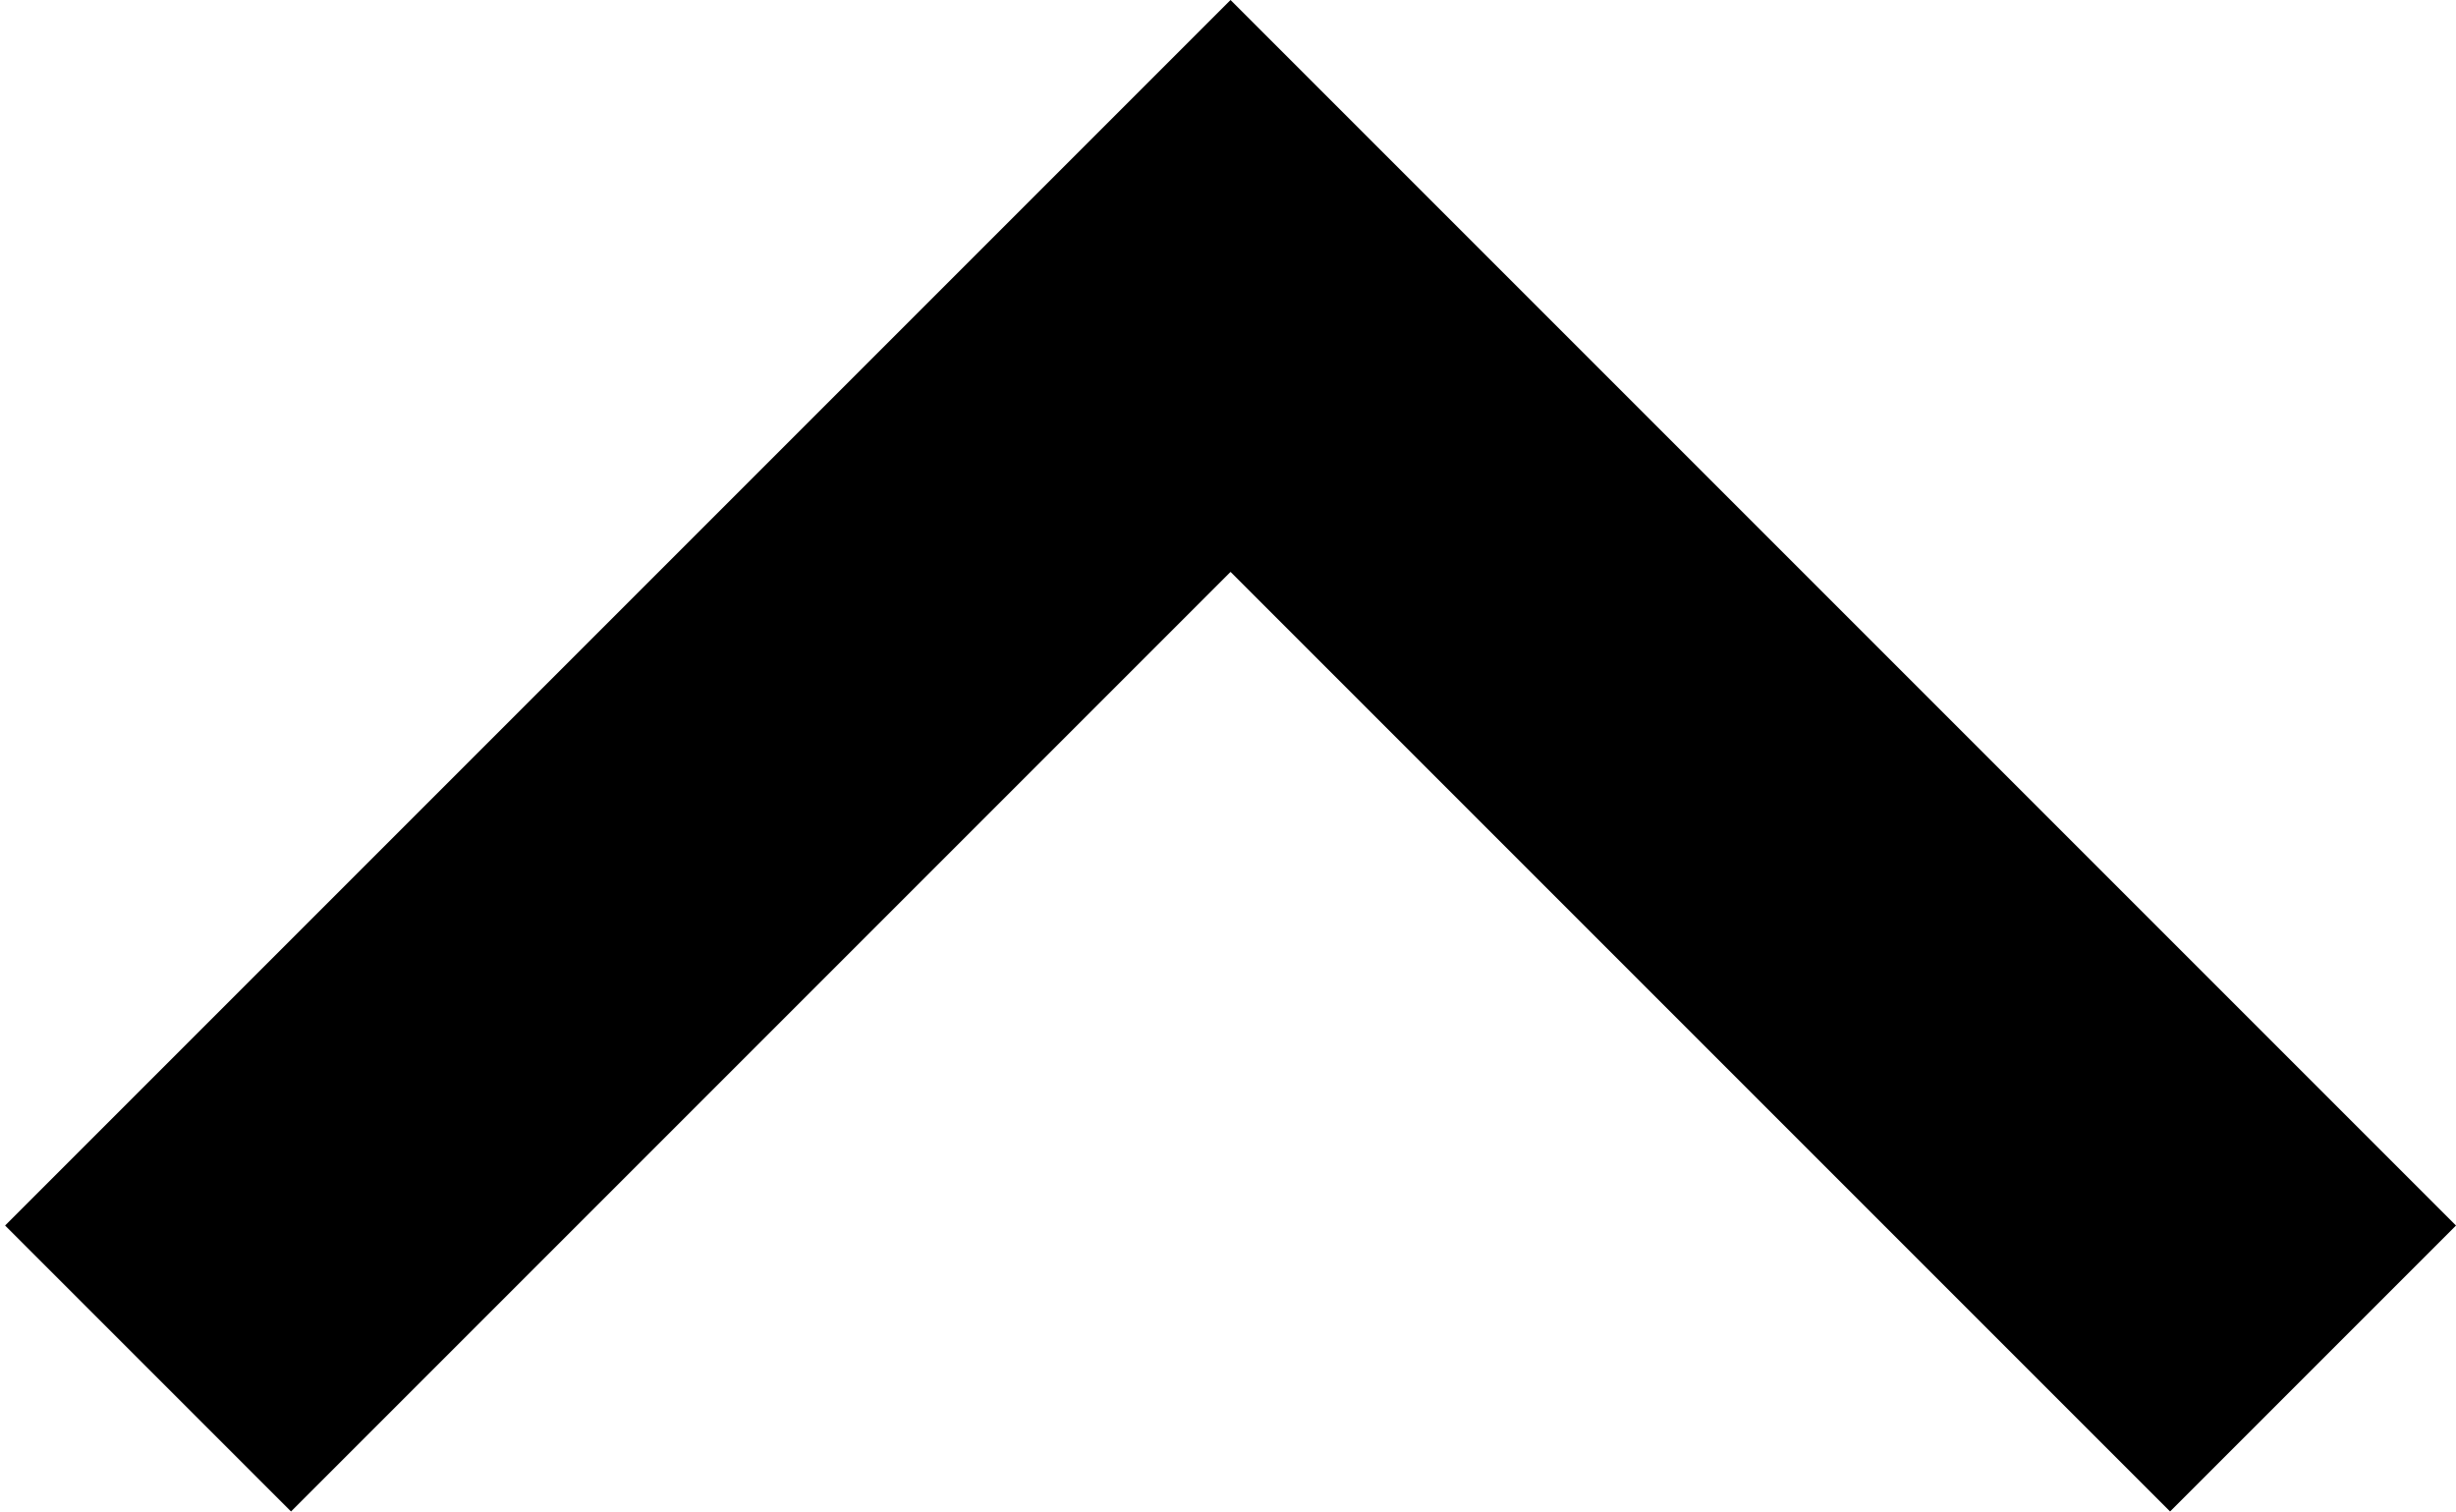
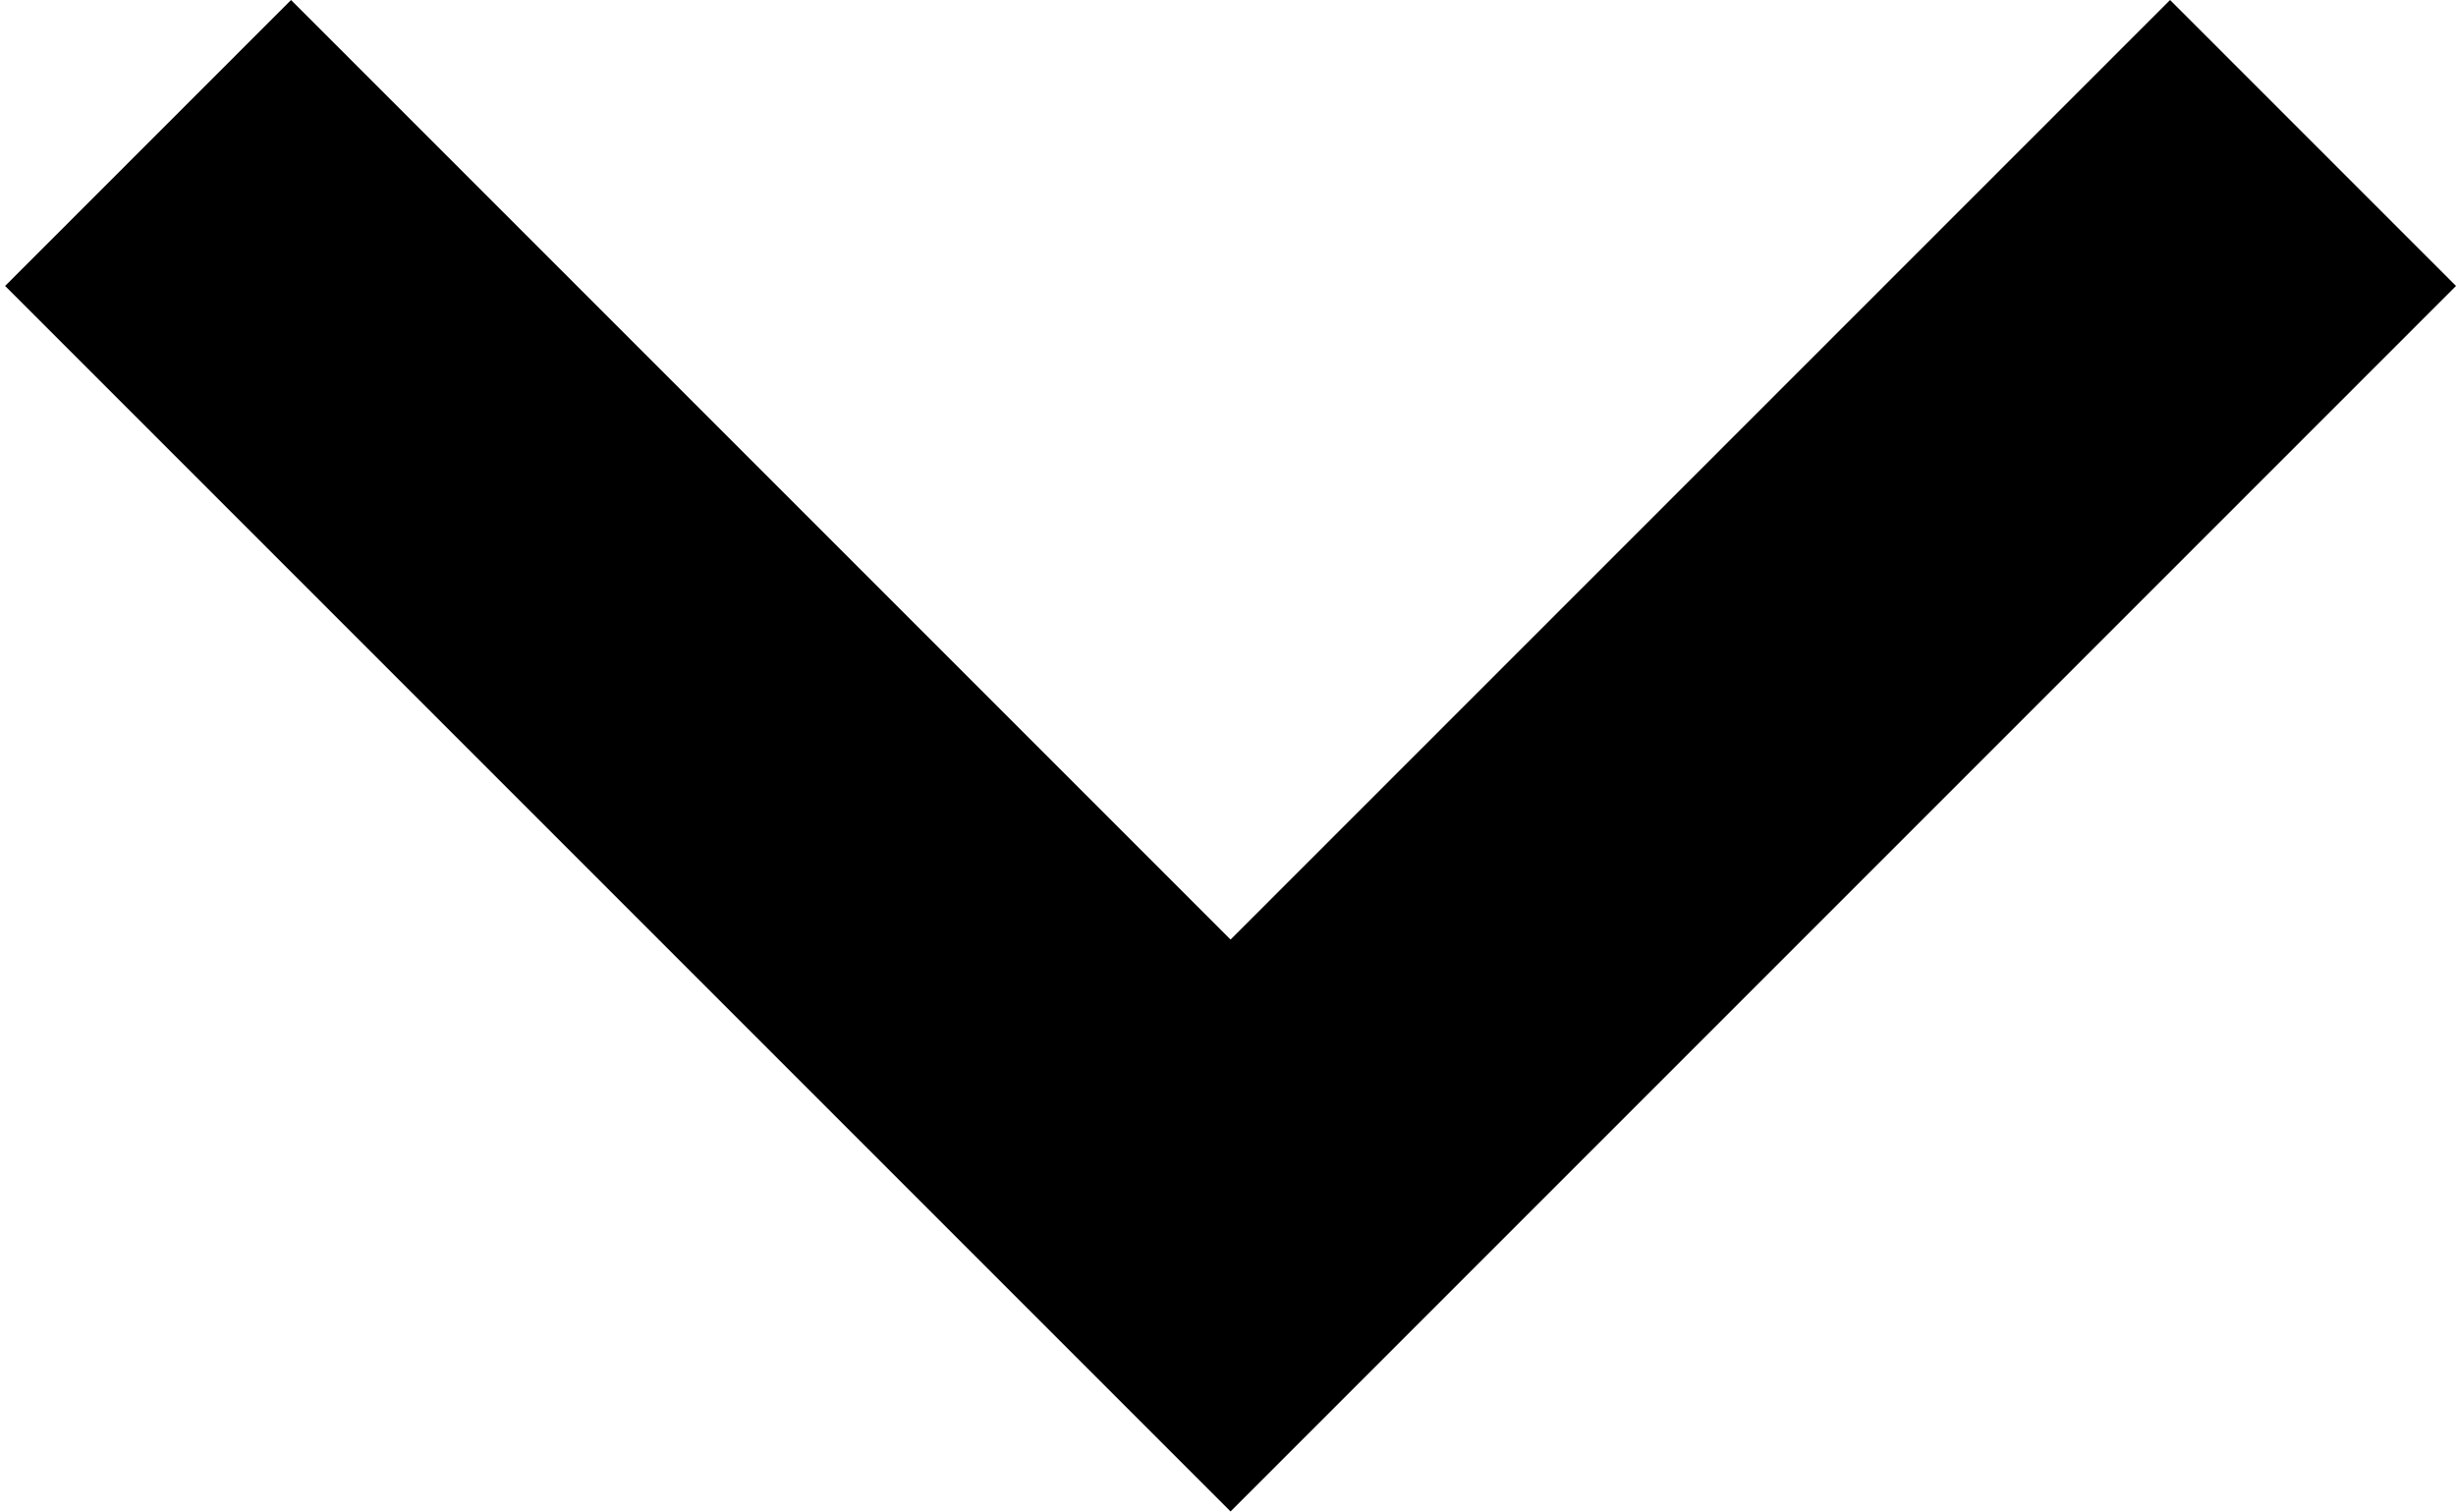
<svg xmlns="http://www.w3.org/2000/svg" width="26" height="16" viewBox="0 0 26 16" fill="none">
-   <path d="M13.027 9.53674e-07L0.054 12.973L3.081 16L13.027 6.054L22.973 16L26 12.973L13.027 9.53674e-07Z" fill="black" />
+   <path d="M13.027 16L0.054 3.027L3.081 0L13.027 9.946L22.973 0L26 3.027L13.027 16Z" fill="black" />
</svg>
